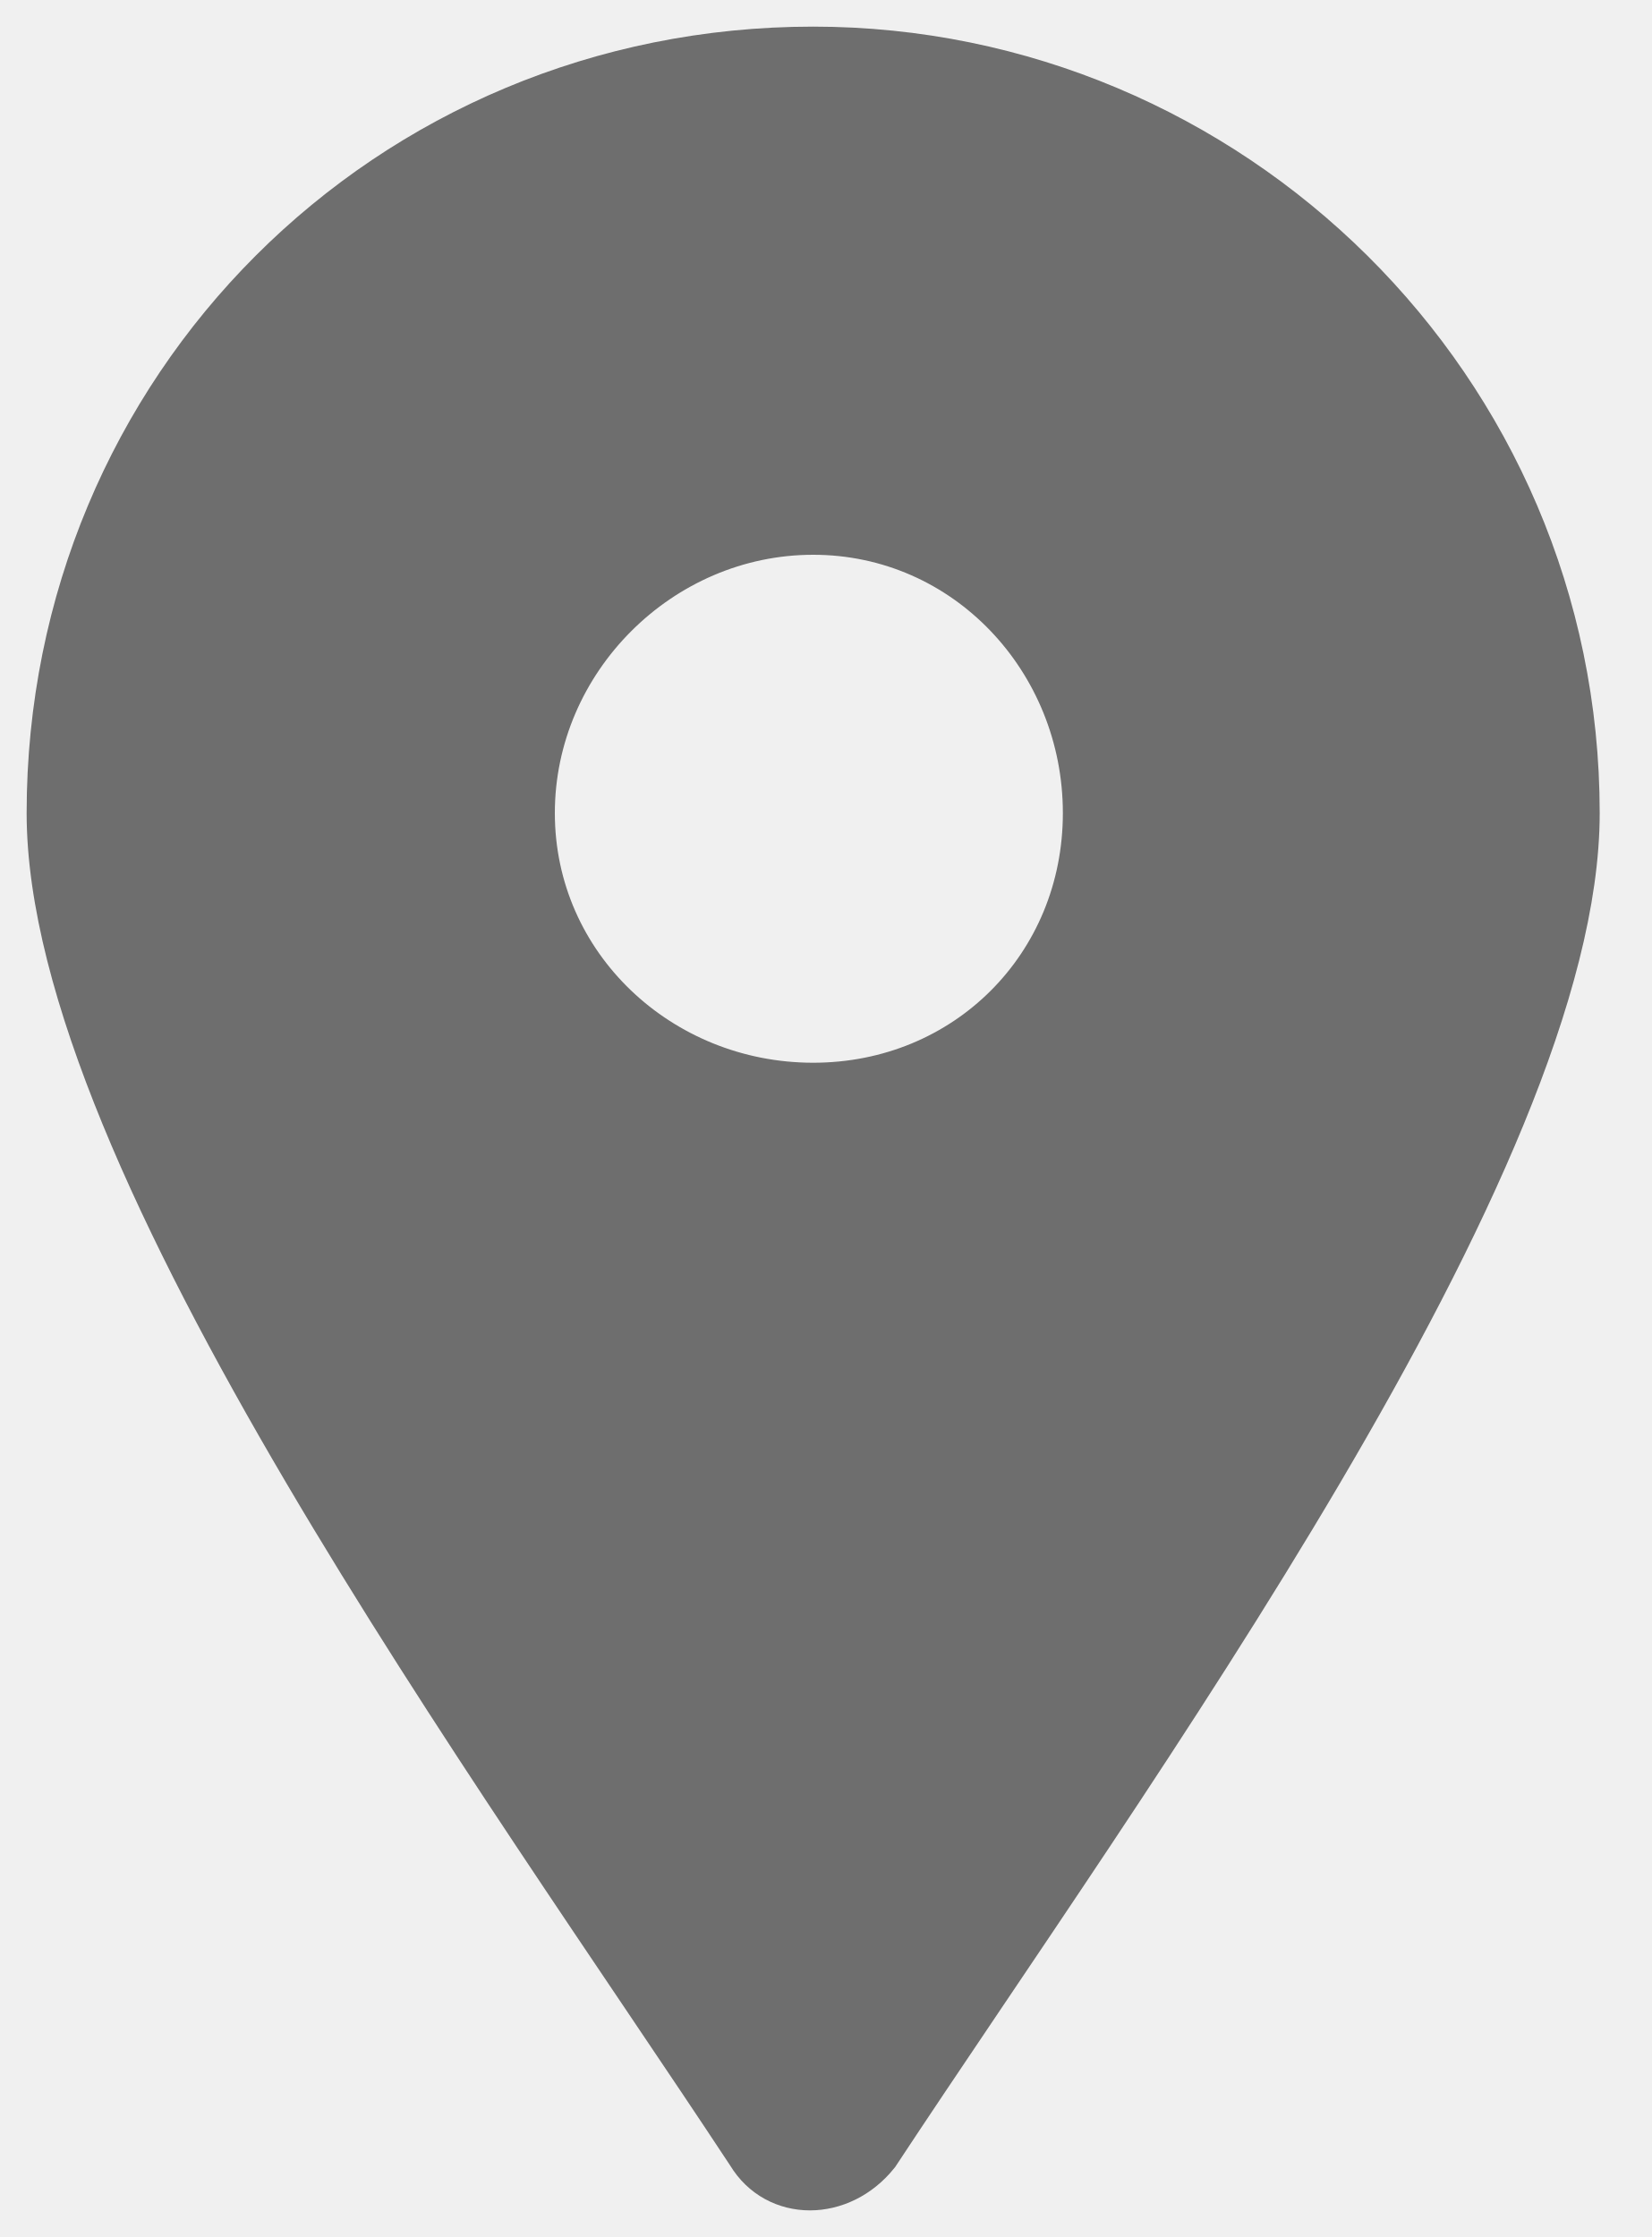
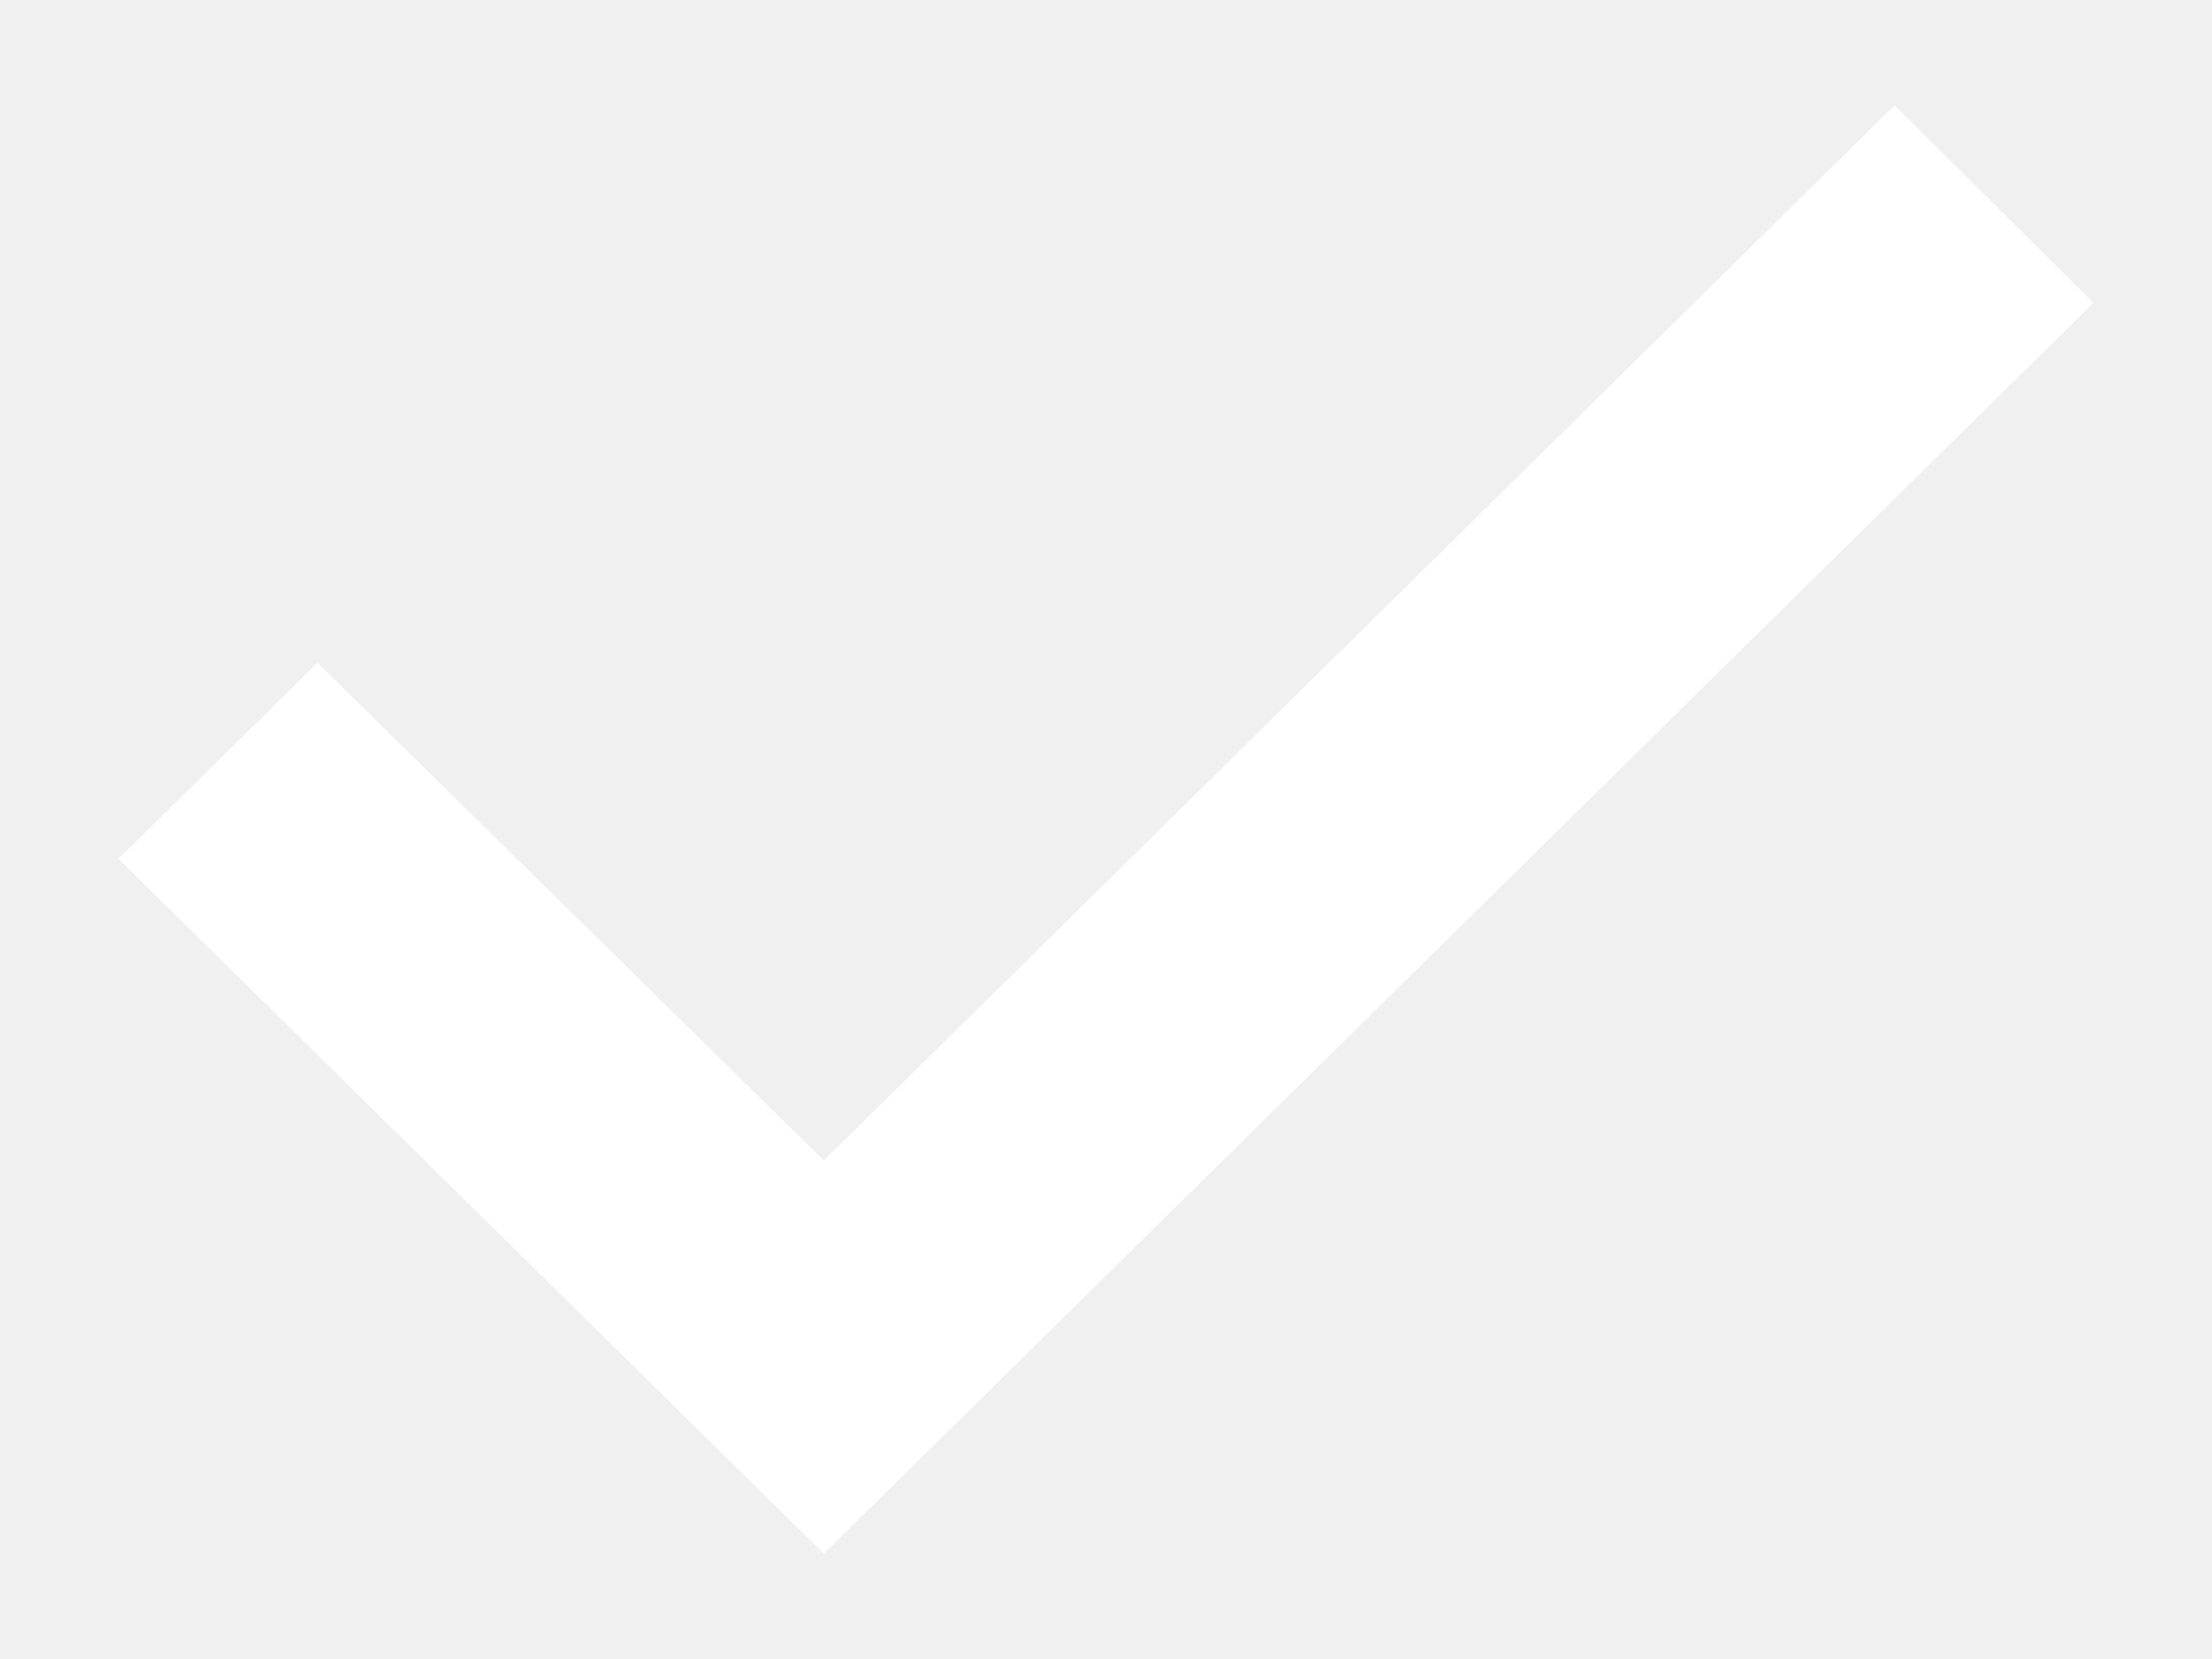
- <svg xmlns="http://www.w3.org/2000/svg" width="31" height="42" viewBox="0 0 31 42">
-   <path fill="#6E6E6E" fill-rule="evenodd" stroke="#6E6E6E" d="M240.265,521 C248.047,521 254.531,527.322 254.531,535.265 C254.531,541.75 246.101,553.259 241.4,560.392 C240.752,561.203 239.617,561.203 239.131,560.392 C234.43,553.259 226,541.75 226,535.265 C226,527.322 232.322,521 240.265,521 Z M240.265,529.916 C243.183,529.916 245.453,532.348 245.453,535.265 C245.453,538.183 243.183,540.453 240.265,540.453 C237.348,540.453 234.916,538.183 234.916,535.265 C234.916,532.348 237.348,529.916 240.265,529.916 Z" transform="translate(-225 -520)" />
+ <svg xmlns="http://www.w3.org/2000/svg" width="16" height="12" viewBox="0 0 16 12">
+   <polygon fill="#FFF" fill-rule="evenodd" points="43.704 133.762 35.959 141.394 32.296 137.794 30.857 139.212 35.959 144.238 45.143 135.19" transform="translate(-30 -133)" />
</svg>
